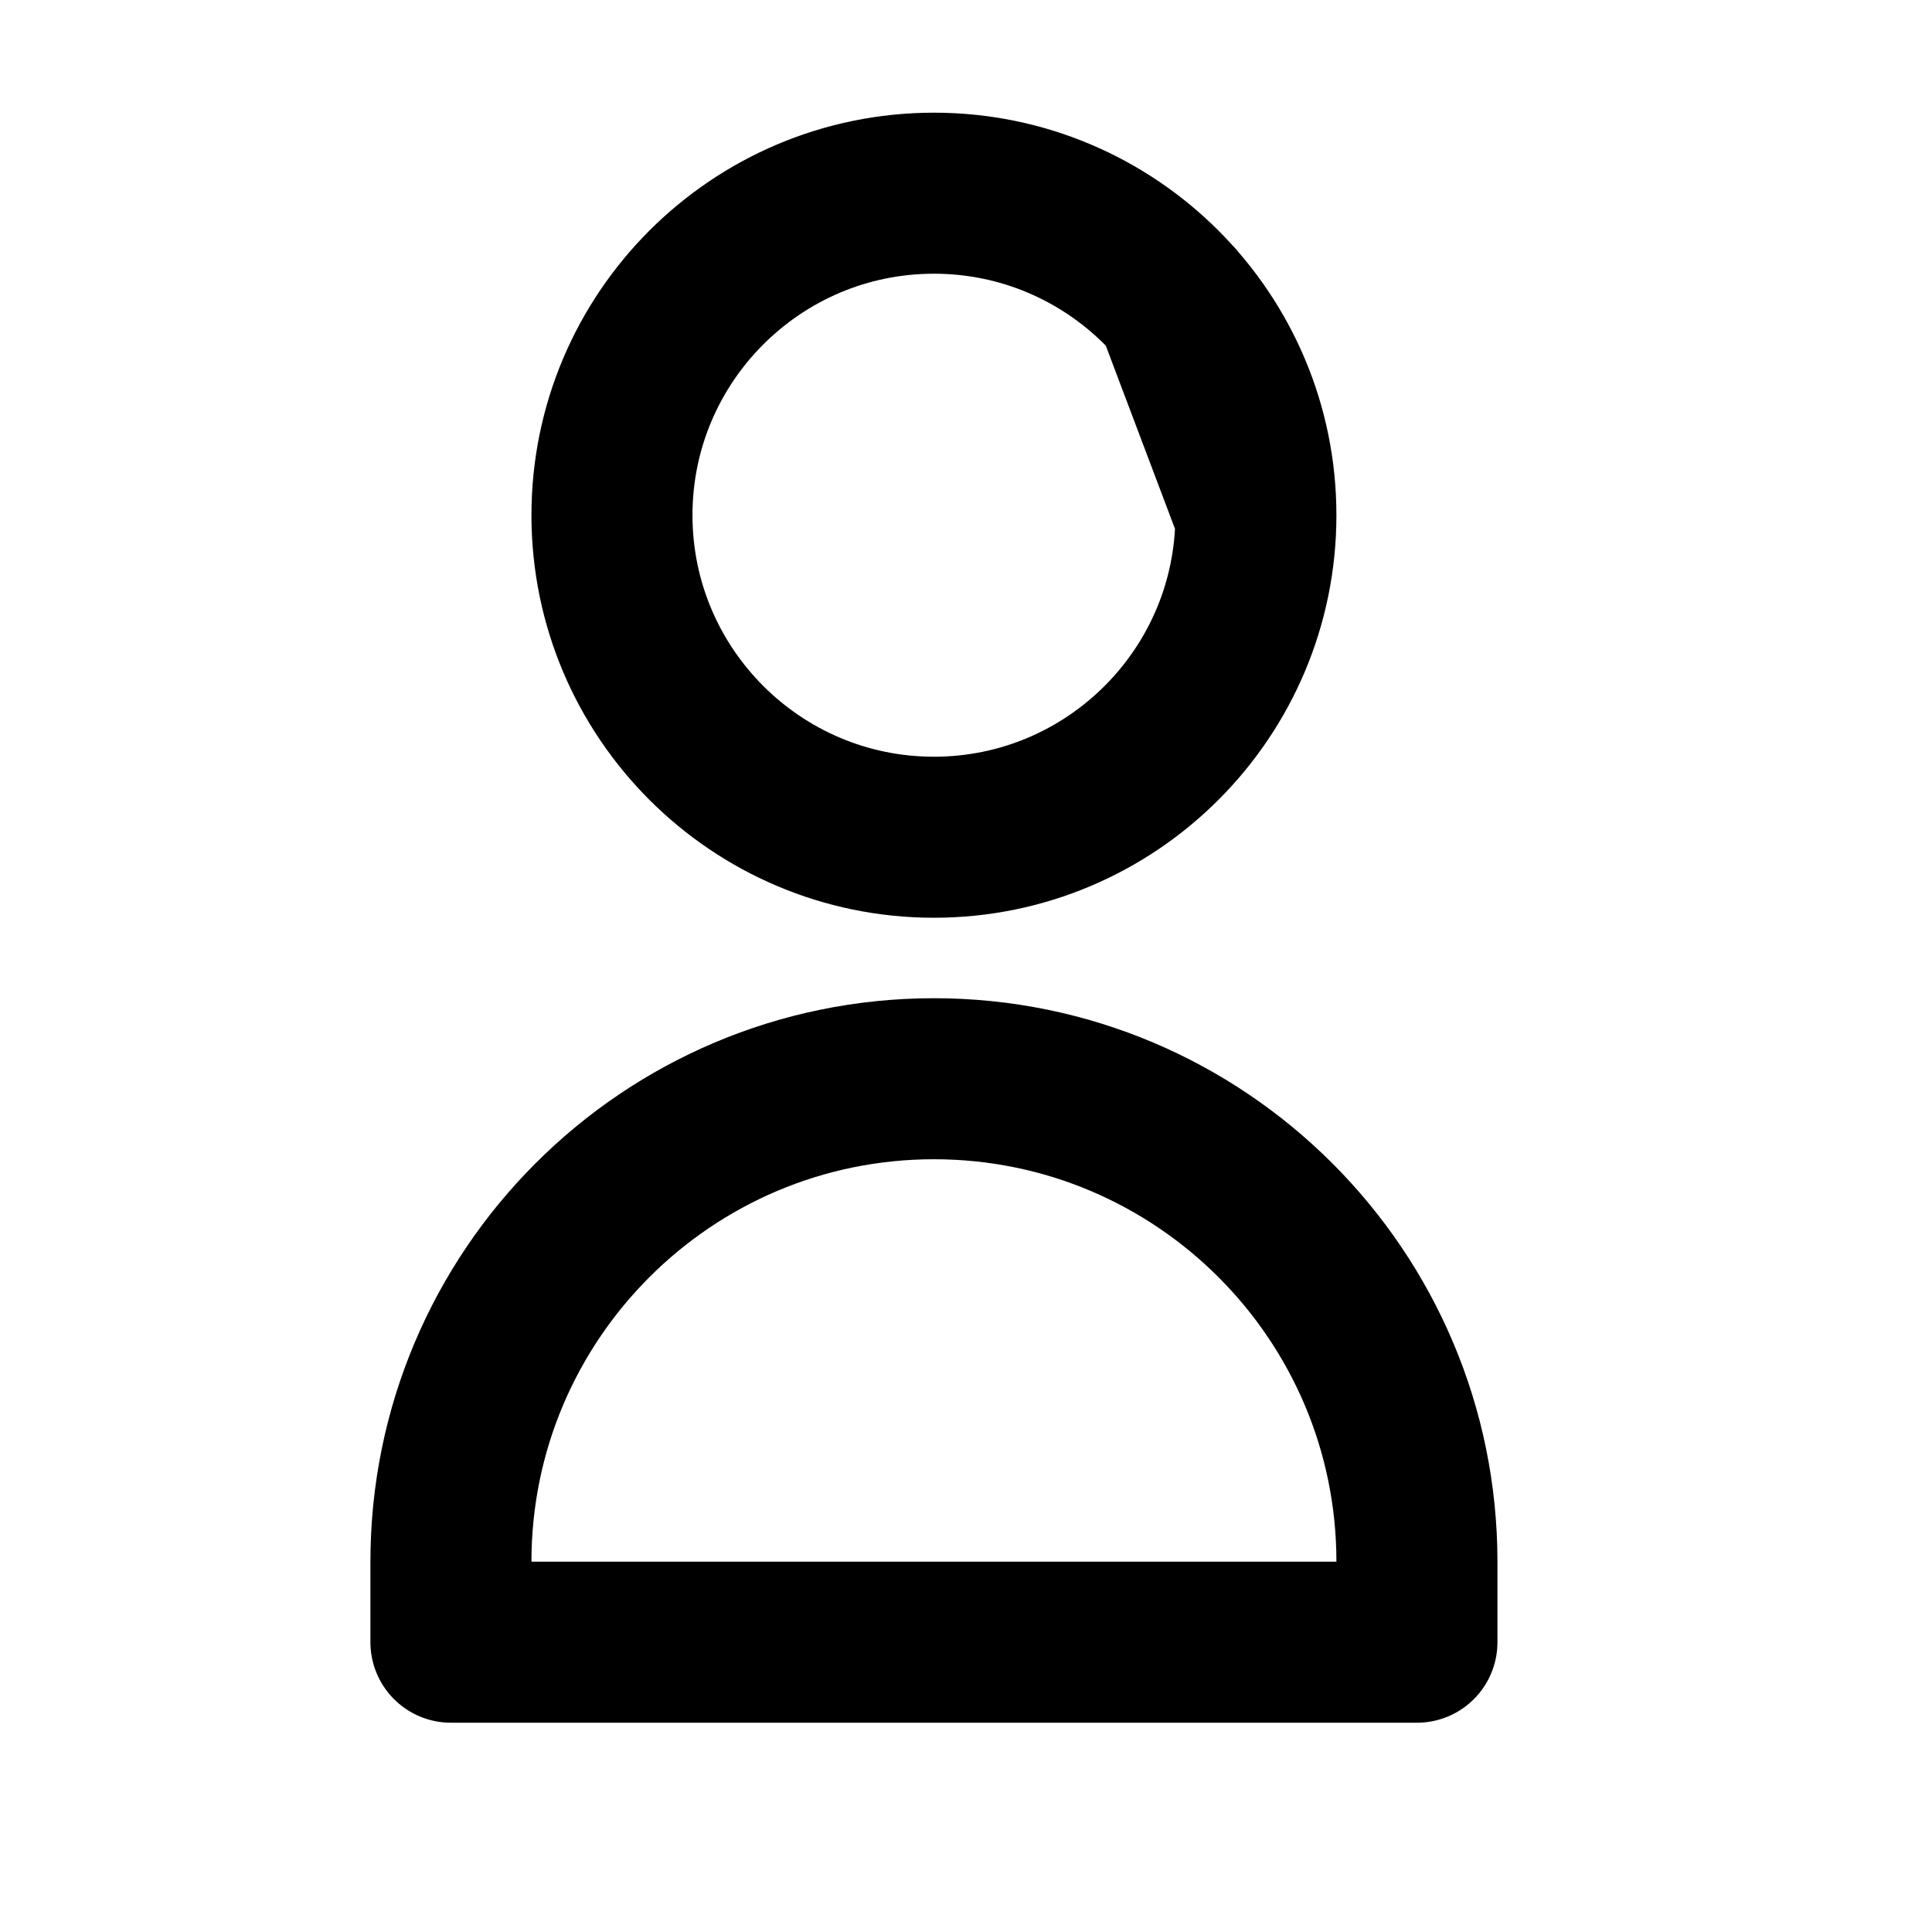
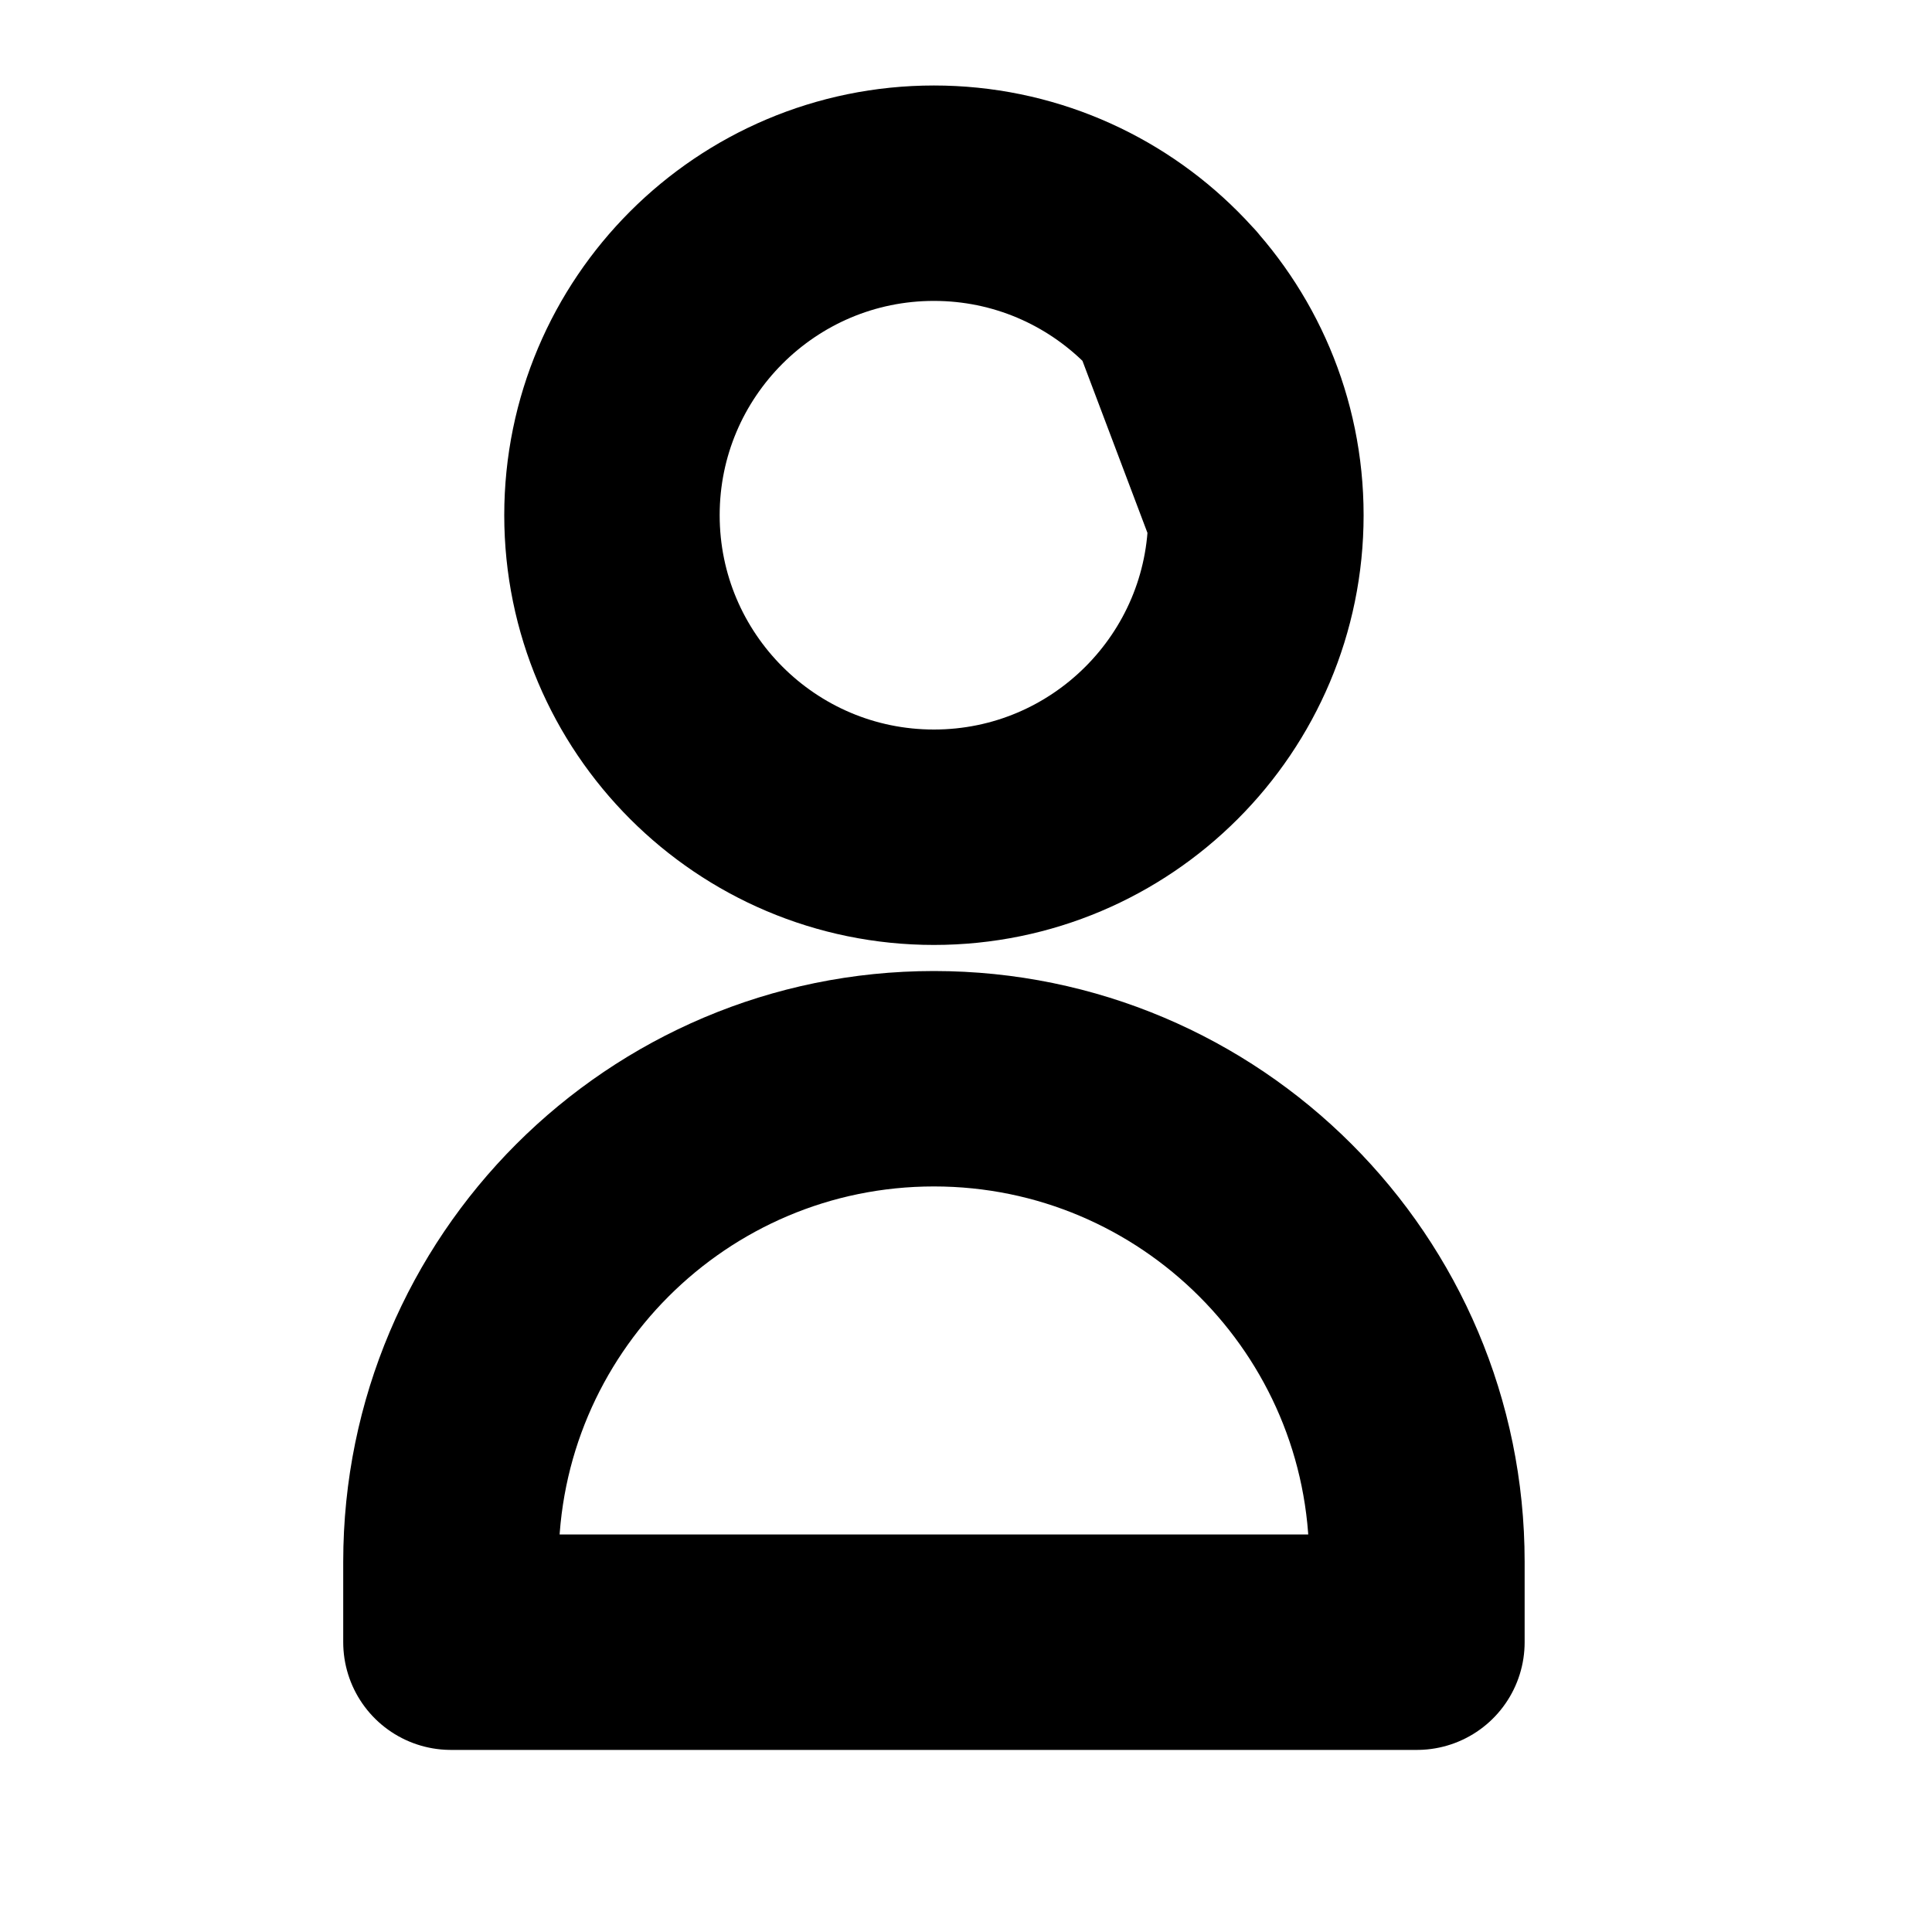
<svg xmlns="http://www.w3.org/2000/svg" width="20" height="20" viewBox="0 0 20 20" fill="none">
-   <path d="M12.168 3.128L13.001 5.333M13.001 5.333C13.001 7.173 11.508 8.667 9.668 8.667C7.828 8.667 6.335 7.173 6.335 5.333C6.335 3.494 7.828 2 9.668 2C11.508 2 13.001 3.494 13.001 5.333ZM14.668 17H4.668V16.167C4.668 13.407 6.908 11.167 9.668 11.167C12.428 11.167 14.668 13.407 14.668 16.167V17Z" stroke="currentColor" stroke-width="1.667" stroke-linecap="round" stroke-linejoin="round" />
+   <path d="M12.168 3.128L13.001 5.333M13.001 5.333C13.001 7.173 11.508 8.667 9.668 8.667C7.828 8.667 6.335 7.173 6.335 5.333C6.335 3.494 7.828 2 9.668 2C11.508 2 13.001 3.494 13.001 5.333ZM14.668 17H4.668V16.167C4.668 13.407 6.908 11.167 9.668 11.167C12.428 11.167 14.668 13.407 14.668 16.167V17Z" stroke="currentColor" stroke-width="2.23" stroke-linecap="round" stroke-linejoin="round" />
</svg>
